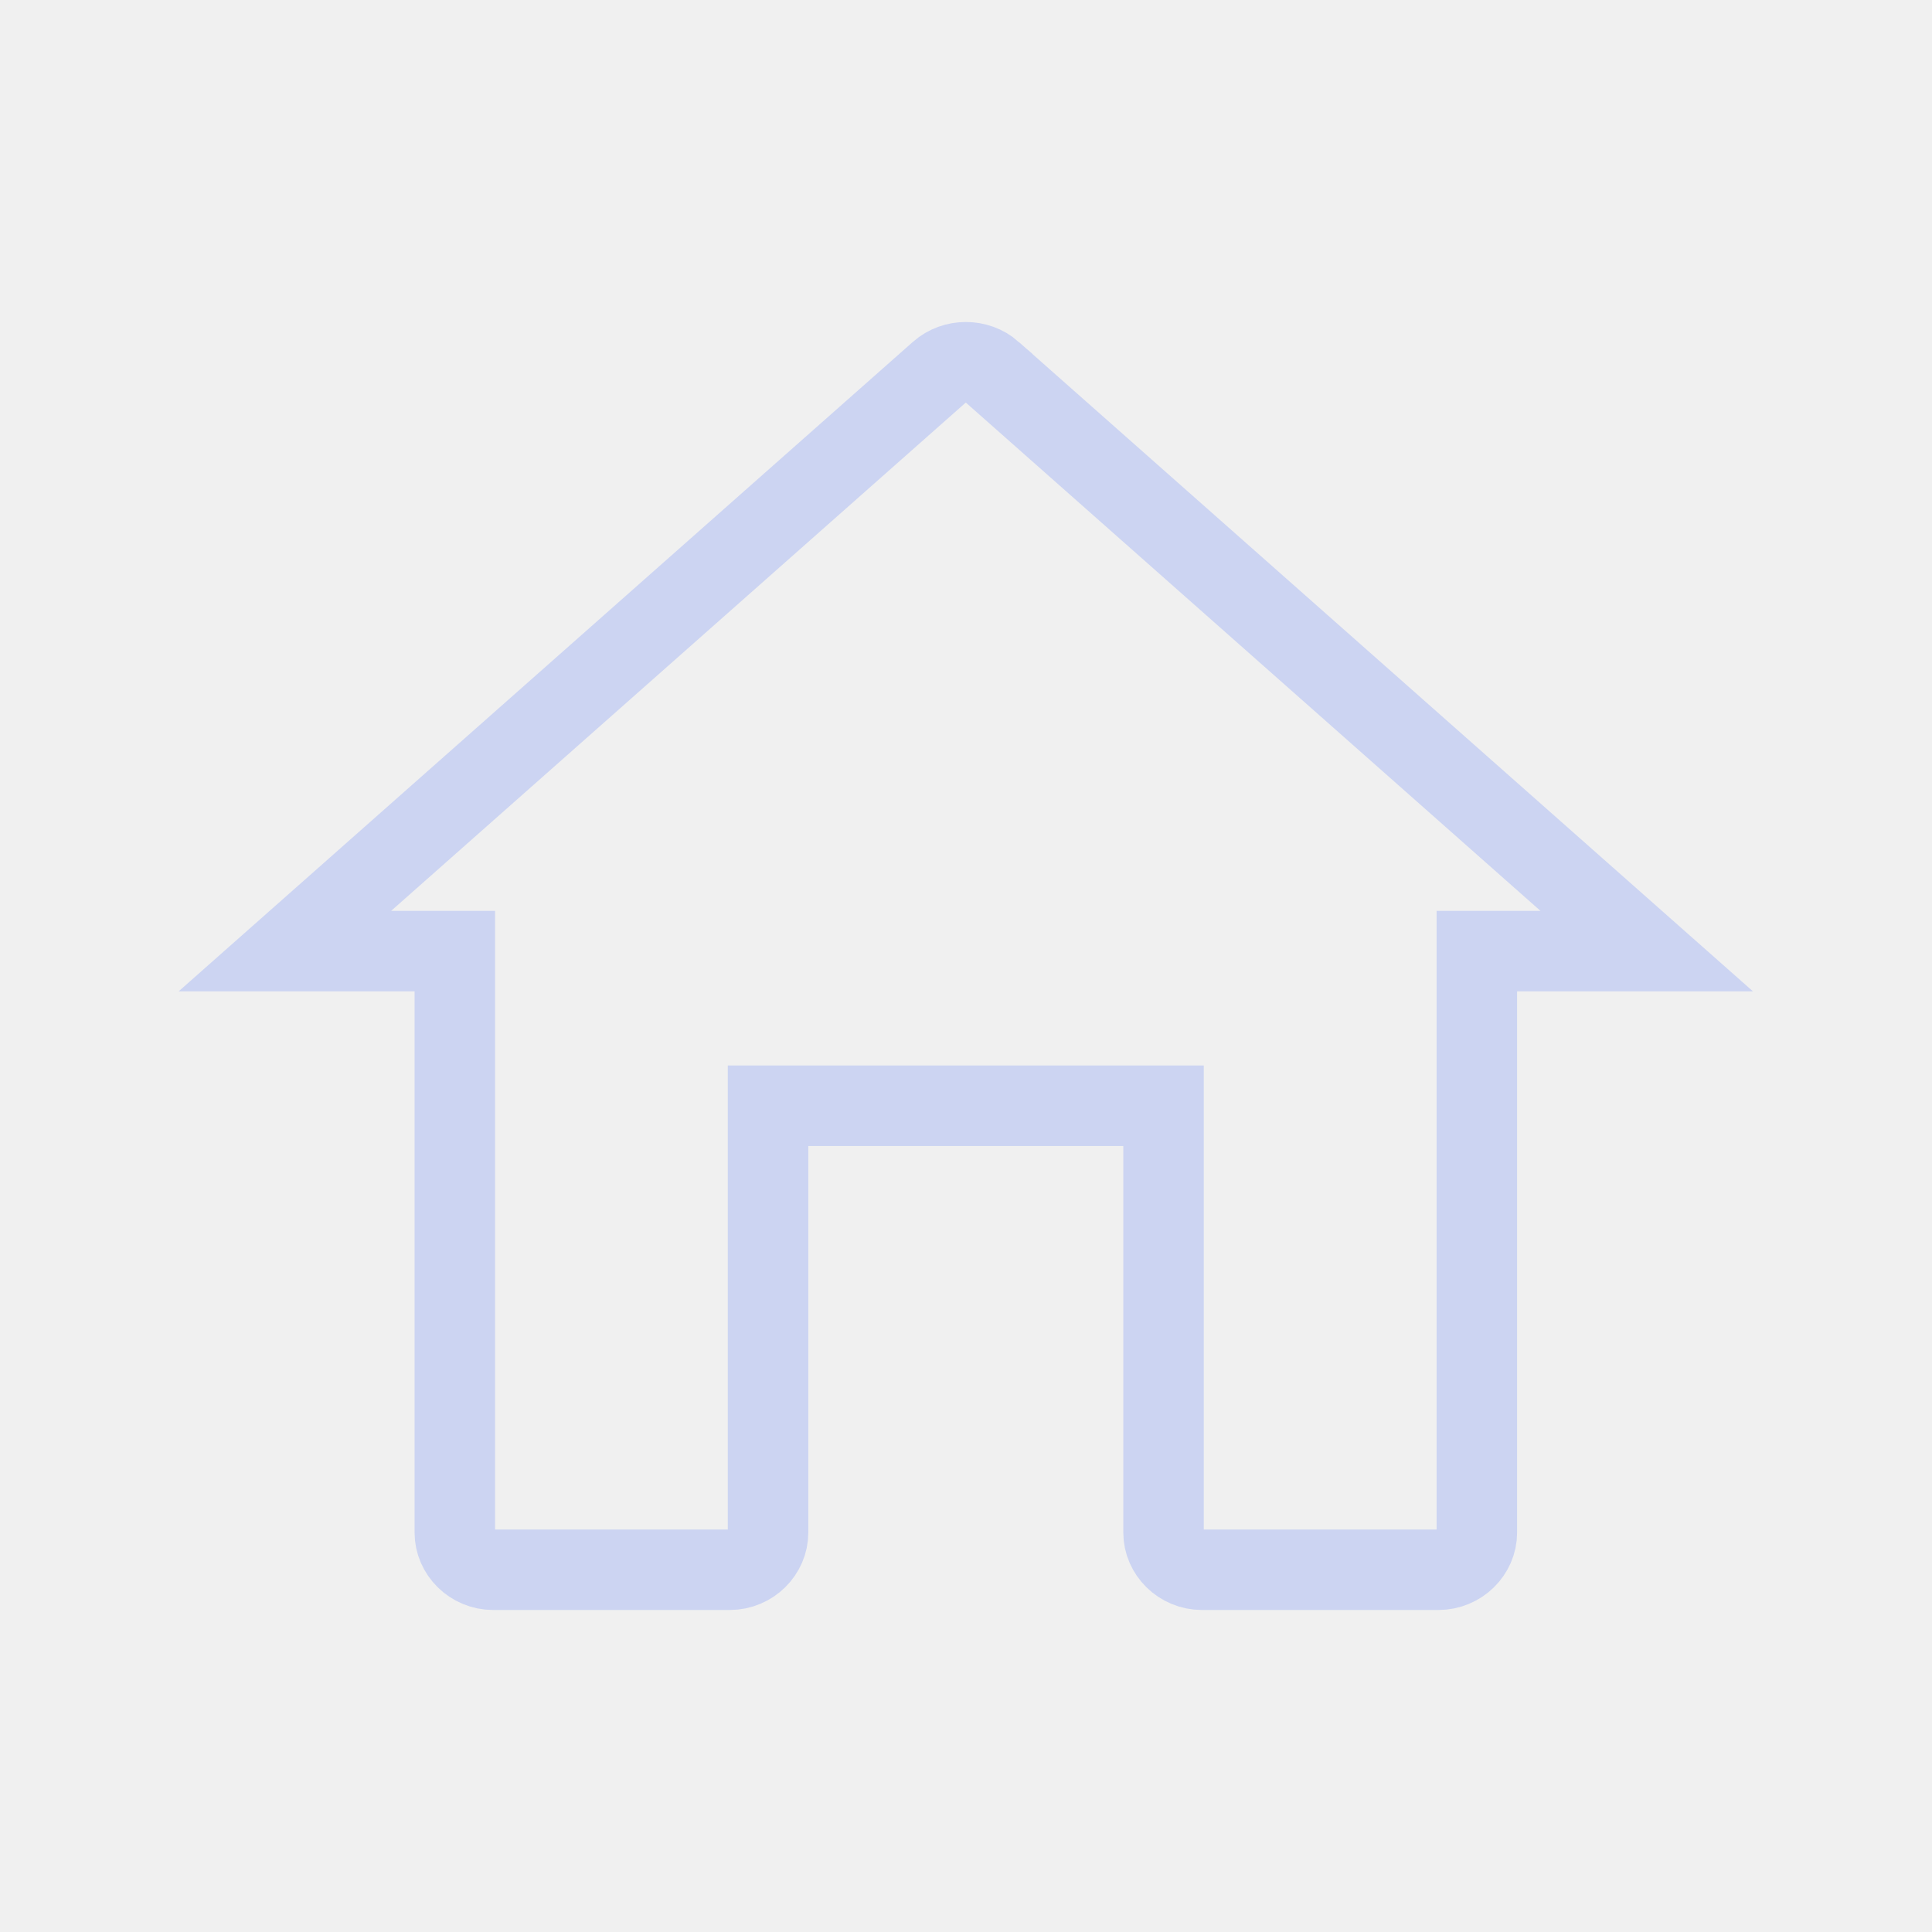
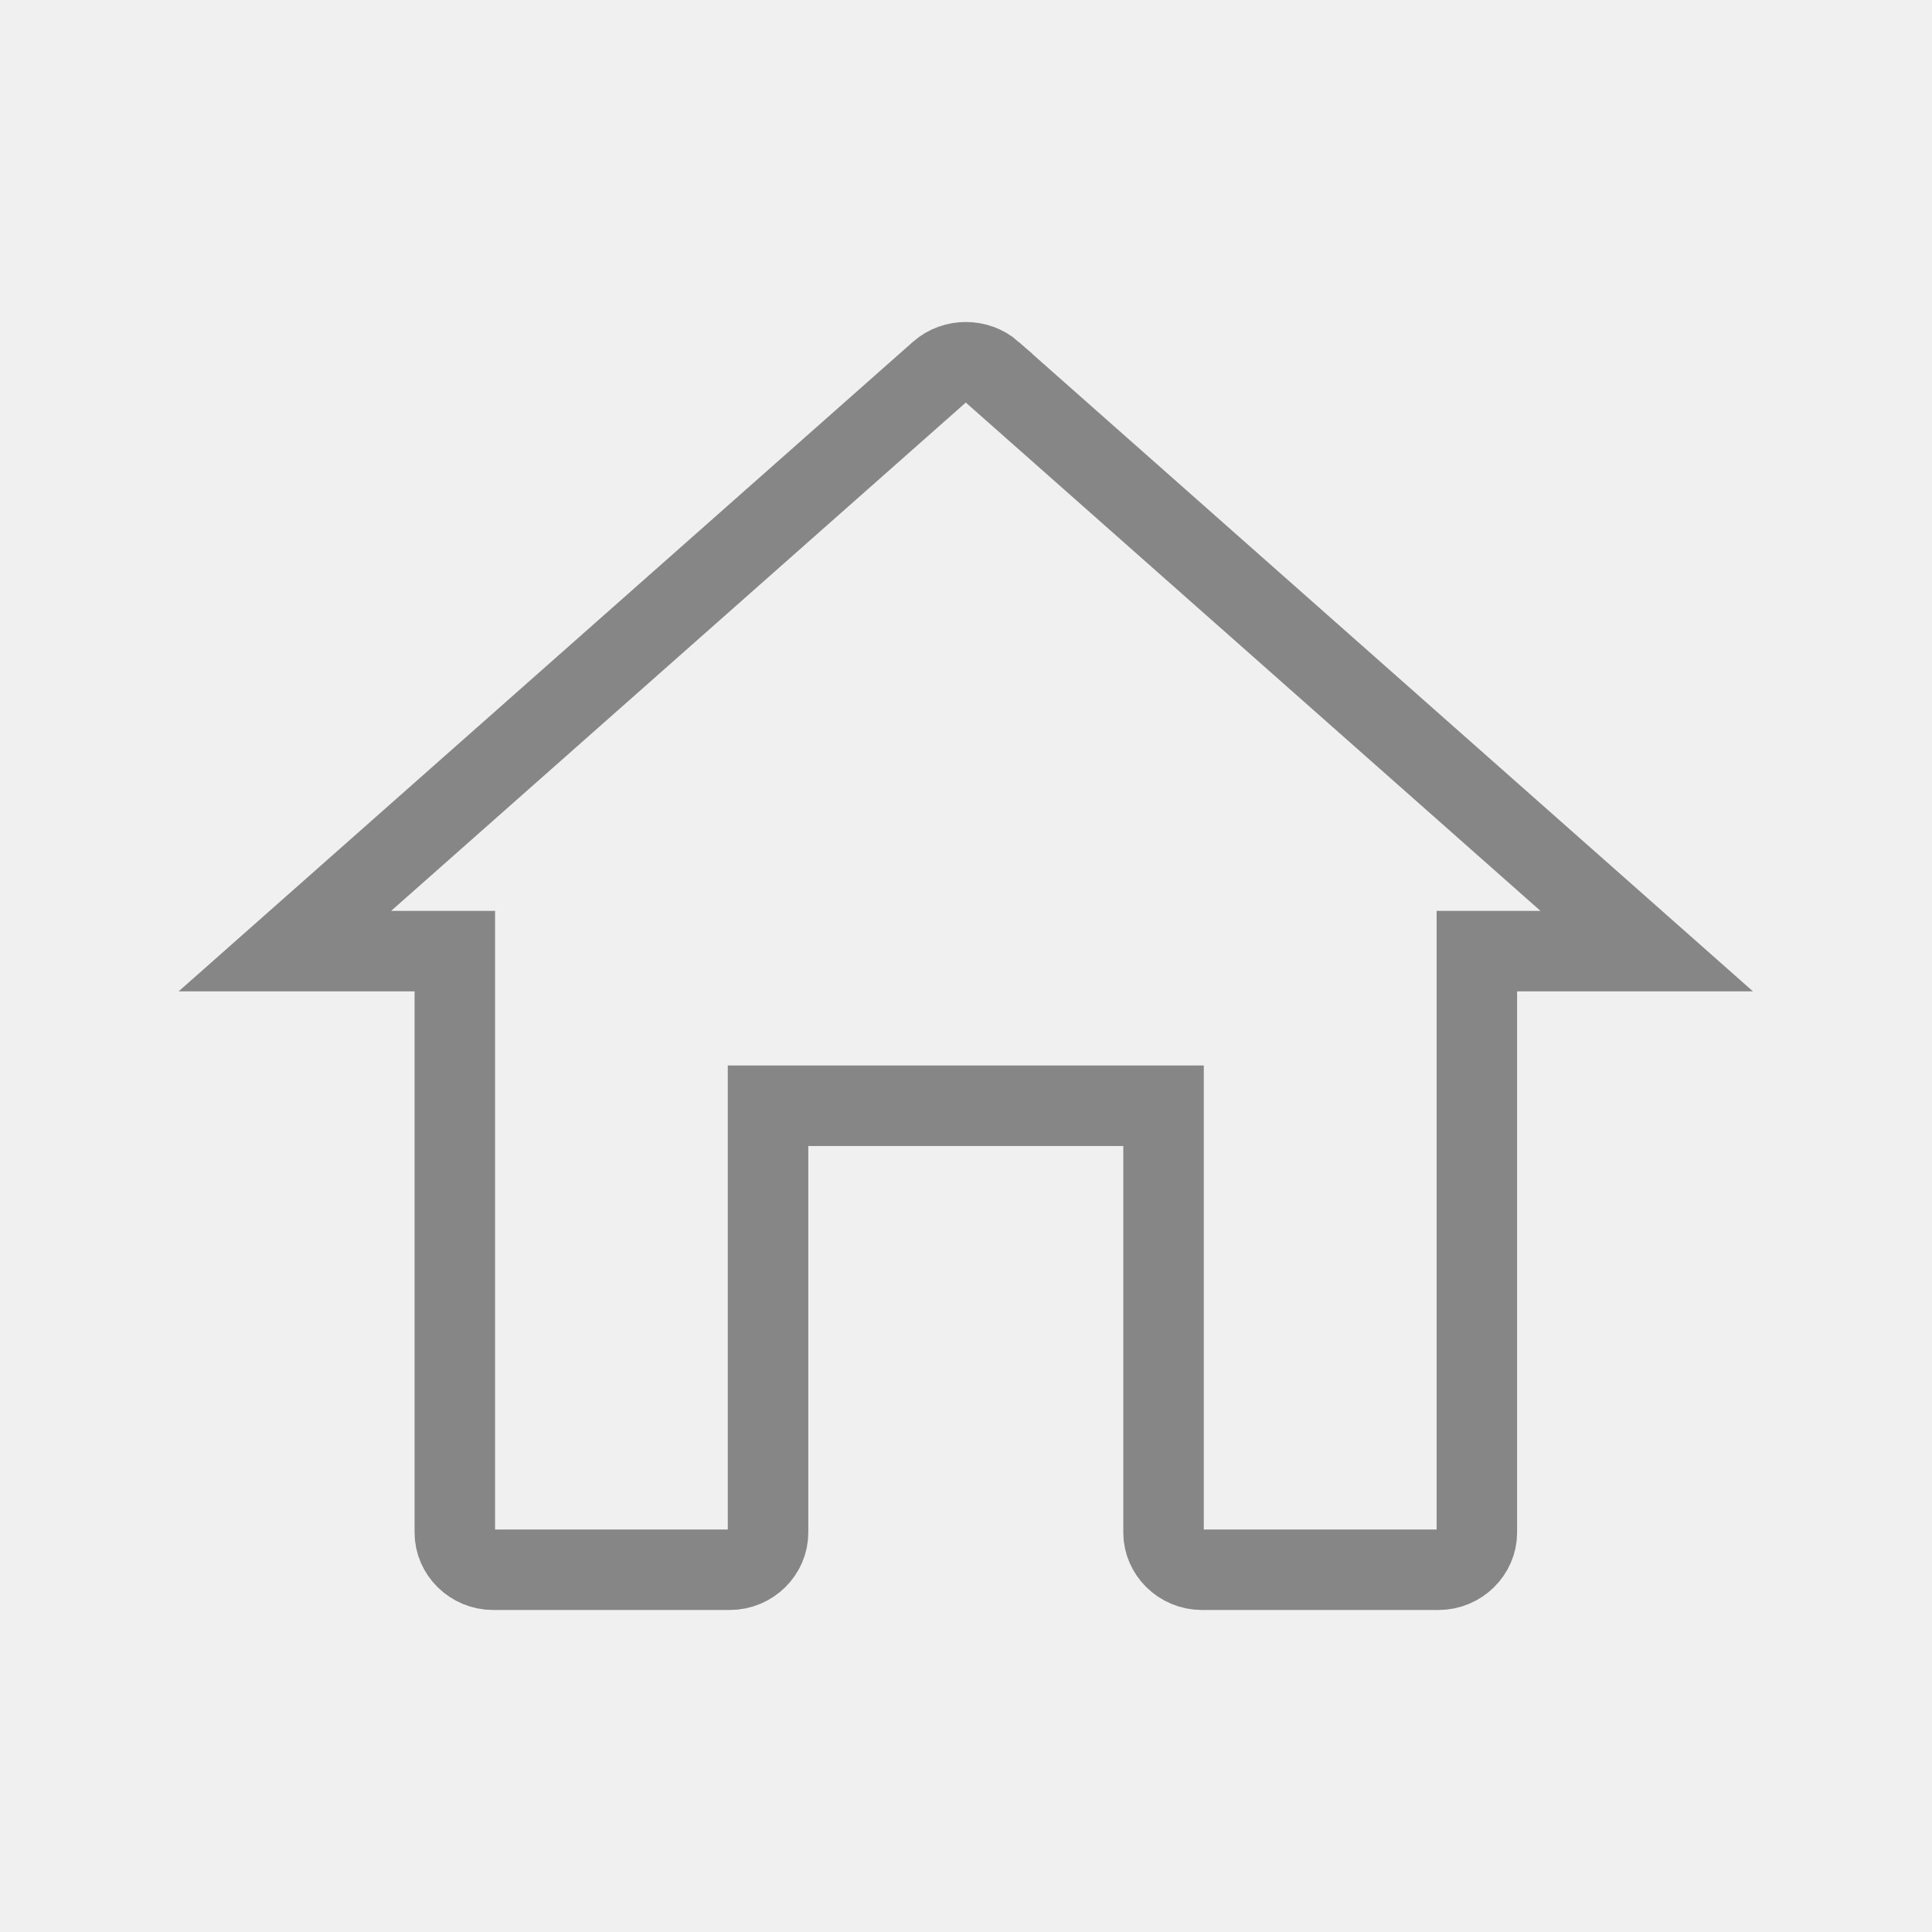
<svg xmlns="http://www.w3.org/2000/svg" width="24" height="24" viewBox="0 0 24 24" fill="none">
  <g clip-path="url(#clip0_689_13850)">
-     <path d="M10.041 13.736H9.541V14.236V19.039C9.541 19.283 9.334 19.5 9.063 19.5H6.128C5.858 19.5 5.65 19.283 5.65 19.039V12.315V11.815H5.15H3.539L11.672 4.621C11.673 4.62 11.673 4.62 11.673 4.62C11.856 4.46 12.14 4.46 12.323 4.62C12.323 4.62 12.323 4.62 12.323 4.621L20.456 11.815H18.846H18.346V12.315V19.039C18.346 19.283 18.138 19.5 17.867 19.5H14.933C14.662 19.5 14.454 19.283 14.454 19.039V14.236V13.736H13.954H10.041Z" stroke="#CCD4F2" />
+     <path d="M10.041 13.736H9.541V14.236V19.039C9.541 19.283 9.334 19.5 9.063 19.5H6.128C5.858 19.5 5.65 19.283 5.65 19.039V12.315V11.815H5.15H3.539L11.672 4.621C11.673 4.62 11.673 4.62 11.673 4.62C11.856 4.46 12.14 4.46 12.323 4.62C12.323 4.62 12.323 4.62 12.323 4.621L20.456 11.815H18.846H18.346V12.315V19.039C18.346 19.283 18.138 19.5 17.867 19.5H14.933C14.662 19.5 14.454 19.283 14.454 19.039V14.236V13.736H13.954H10.041Z" stroke="#868686" />
  </g>
  <defs>
    <clipPath id="clip0_689_13850">
      <rect width="24" height="24" fill="white" />
    </clipPath>
  </defs>
</svg>
